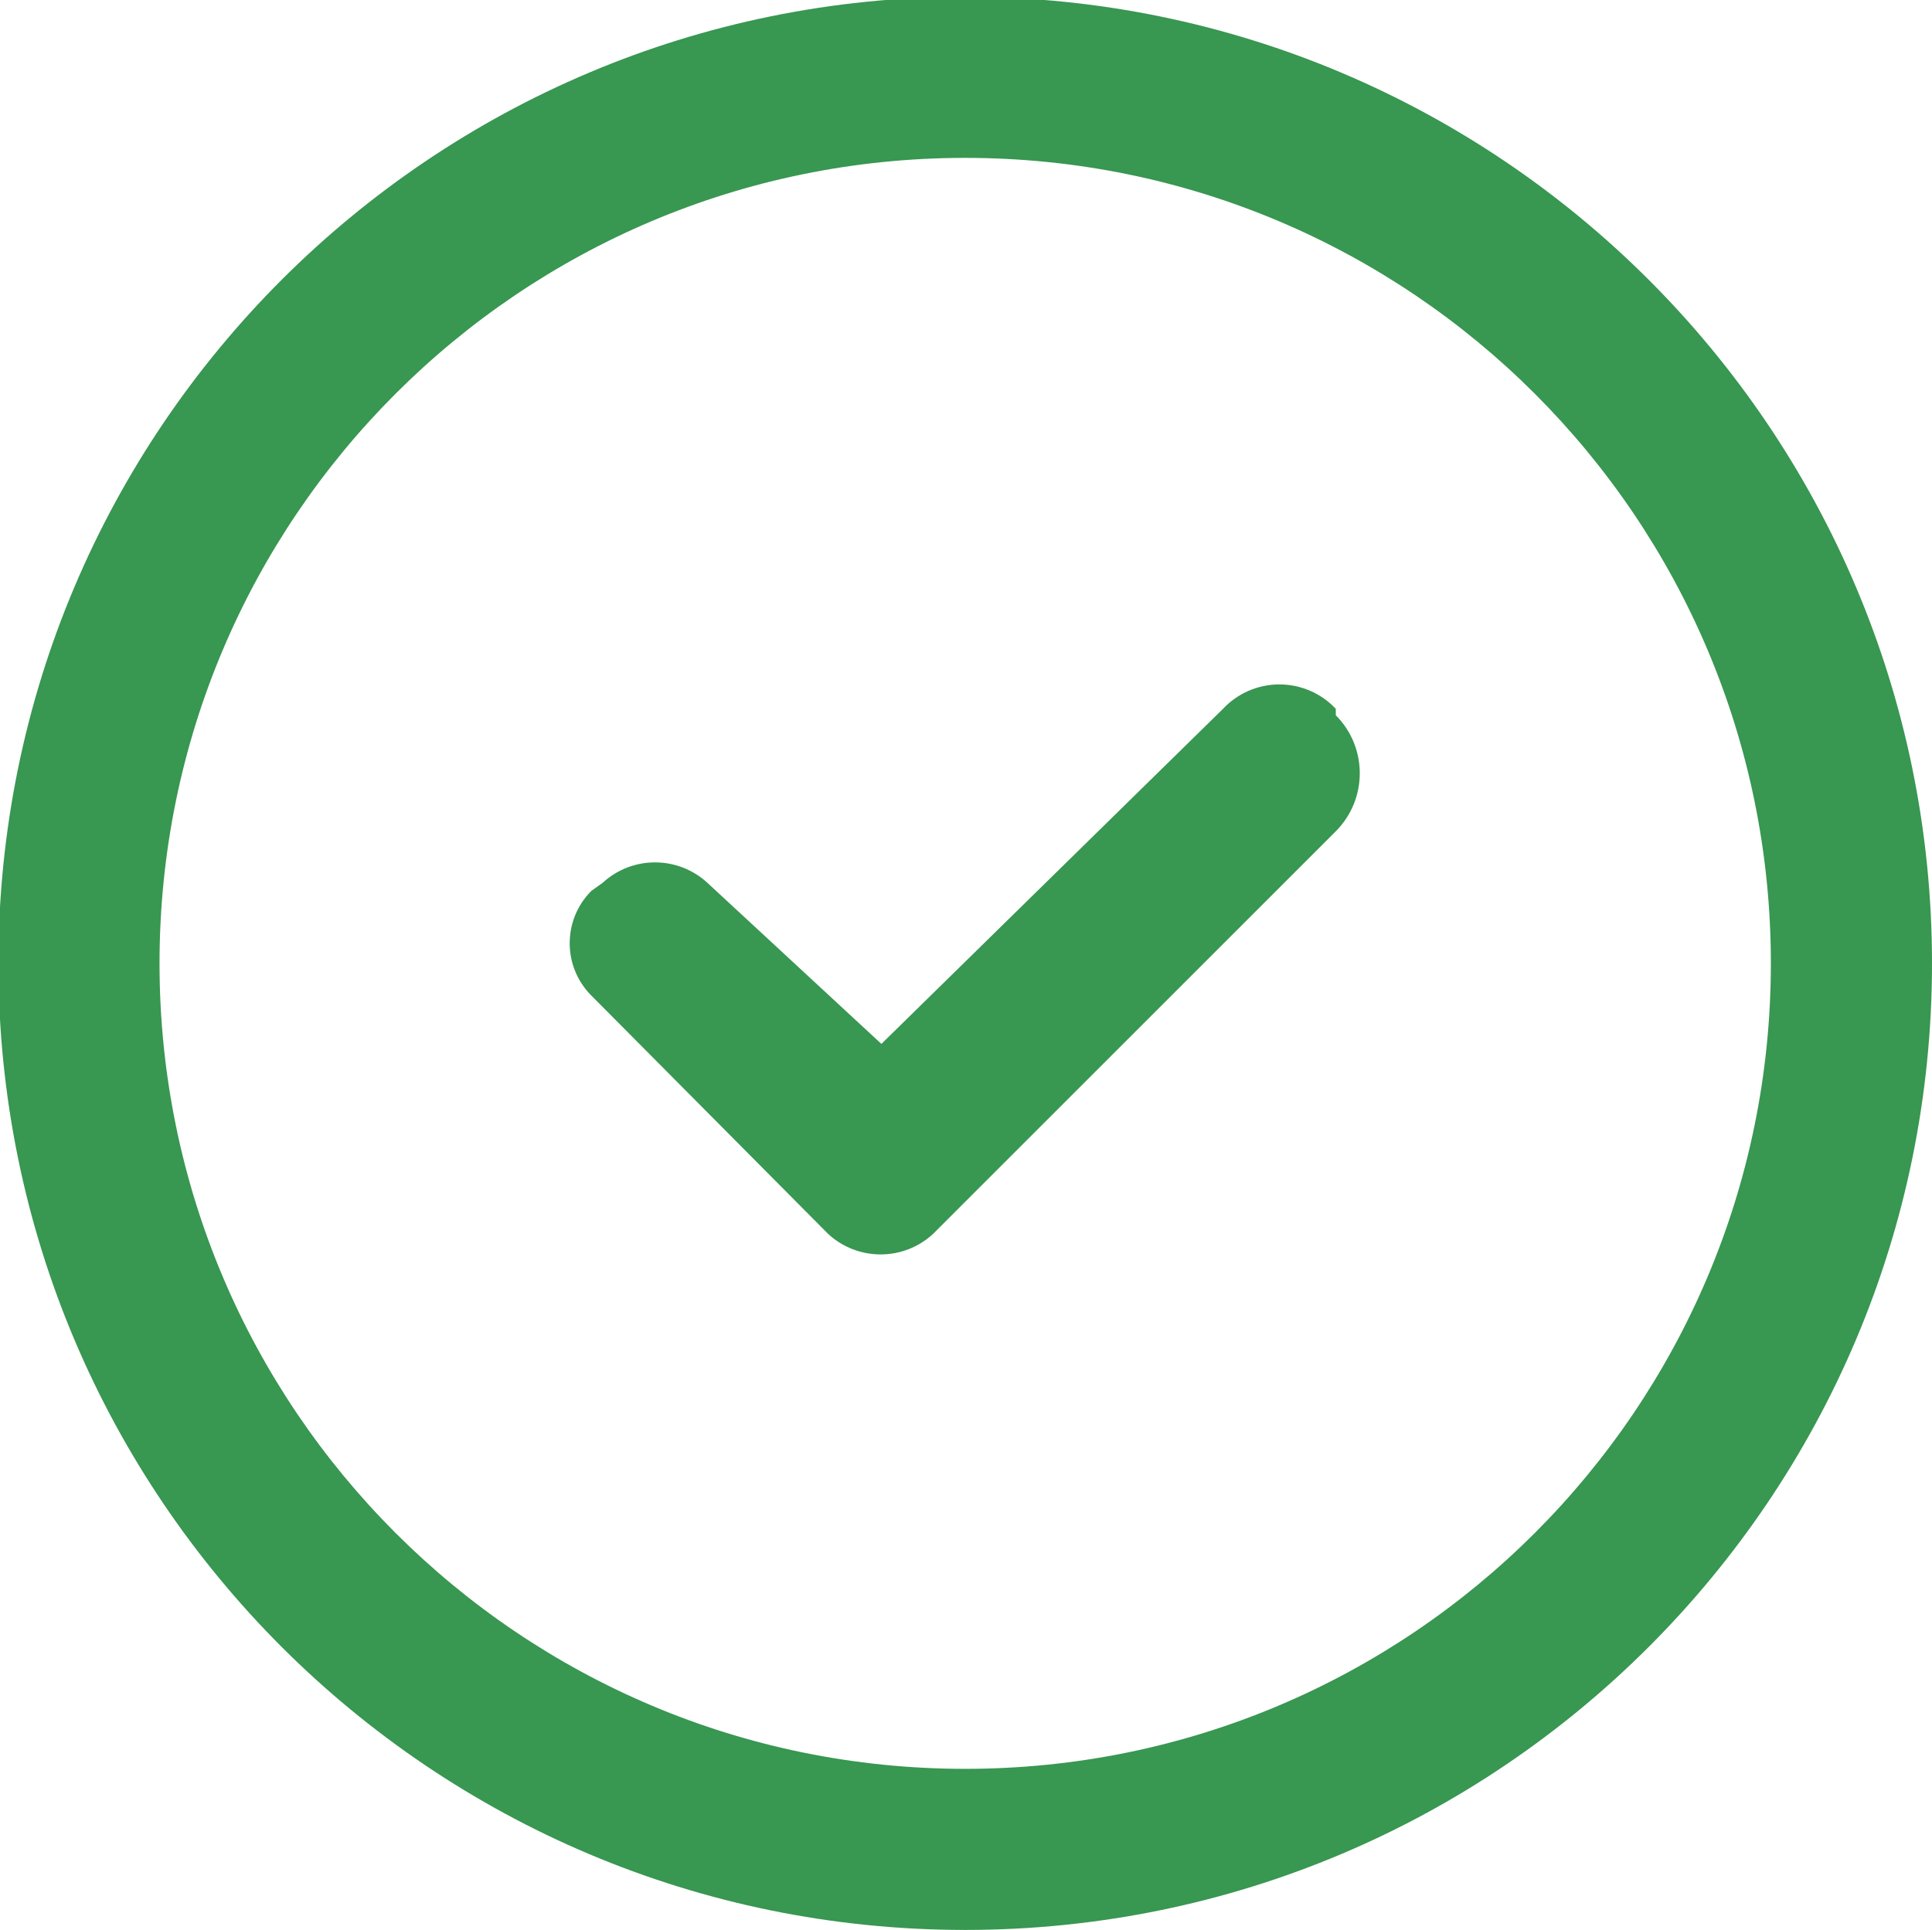
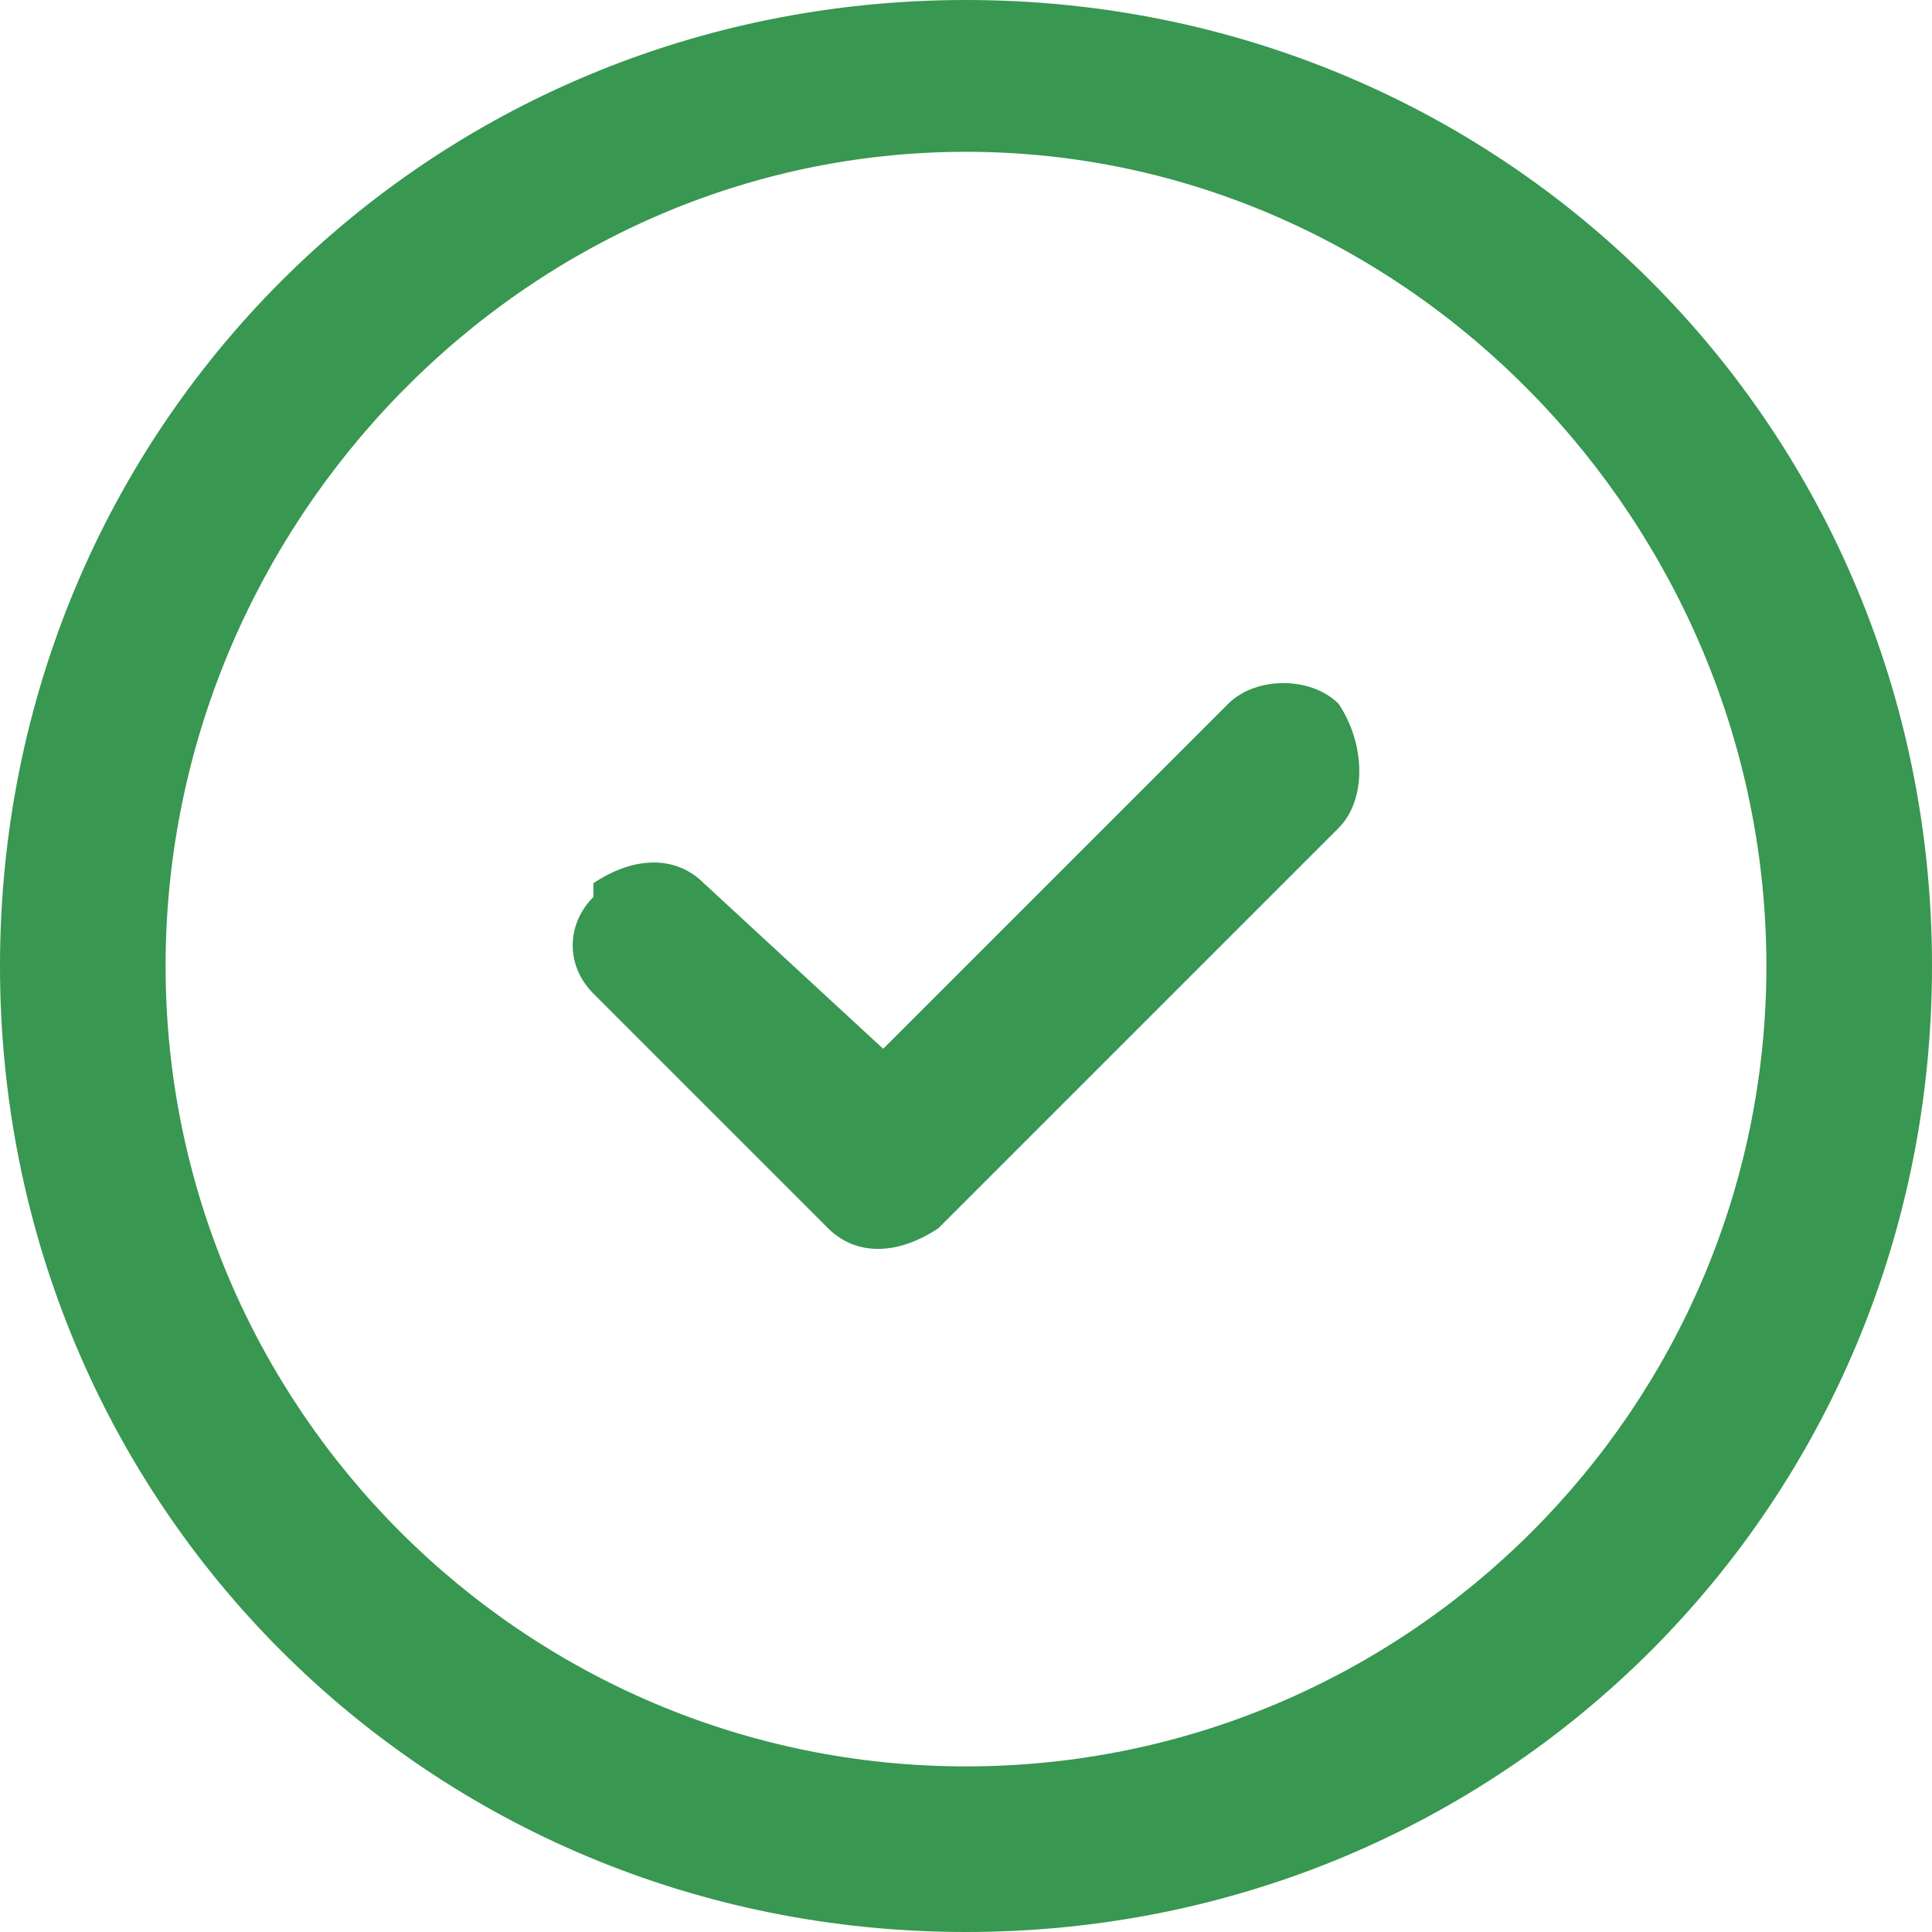
- <svg xmlns="http://www.w3.org/2000/svg" id="图层_1" data-name="图层 1" viewBox="0 0 11.99 11.98">
-   <defs>
-     <style>.cls-1{fill:none;}.cls-2{clip-path:url(#clip-path);}.cls-3{fill:#389751;}</style>
-     <clipPath id="clip-path" transform="translate(-380.8 -379.52)">
-       <rect class="cls-1" x="380.8" y="379.52" width="12" height="12" />
+ <svg xmlns="http://www.w3.org/2000/svg" xmlns:xlink="http://www.w3.org/1999/xlink" version="1.1" id="图层_1" x="0px" y="0px" viewBox="0 0 14 14" style="enable-background:new 0 0 14 14;" xml:space="preserve">
+   <style type="text/css">
+ 	.st0{clip-path:url(#SVGID_2_);}
+ 	.st1{fill:#389751;}
+ </style>
+   <g>
+     <defs>
+       <rect id="SVGID_1_" width="14" height="14" />
+     </defs>
+     <clipPath id="SVGID_2_">
+       <use xlink:href="#SVGID_1_" style="overflow:visible;" />
    </clipPath>
-   </defs>
-   <g class="cls-2">
-     <path class="cls-3" d="M386.79,391.5a6,6,0,1,1,6-6,6,6,0,0,1-6,6Zm0-11a5,5,0,1,0,5,5,5,5,0,0,0-5-5Zm0,0" transform="translate(-380.8 -379.52)" />
+     <g class="st0">
+       <path class="st1" d="M7,14c-3.9,0-7-3.1-7-7s3.1-7,7-7s7,3.1,7,7S10.9,14,7,14z M7,1.1C3.8,1.1,1.2,3.8,1.2,7s2.6,5.8,5.8,5.8    s5.8-2.6,5.8-5.8S10.2,1.1,7,1.1z" />
+     </g>
  </g>
-   <path class="cls-3" d="M389.09,383.92a.48.48,0,0,0-.7,0L386.27,386,385.19,385a.48.48,0,0,0-.65,0l-.07.05a.46.46,0,0,0,0,.65l1.47,1.48a.48.48,0,0,0,.65,0l2.5-2.5a.51.51,0,0,0,0-.72Zm0,0" transform="translate(-380.8 -379.52)" />
+   <path class="st1" d="M9.7,5.1c-0.2-0.2-0.6-0.2-0.8,0c0,0,0,0,0,0L6.4,7.6L5.1,6.4c-0.2-0.2-0.5-0.2-0.8,0L4.3,6.5  C4.1,6.7,4.1,7,4.3,7.2L6,8.9c0.2,0.2,0.5,0.2,0.8,0L9.7,6C9.9,5.8,9.9,5.4,9.7,5.1L9.7,5.1z" />
</svg>
